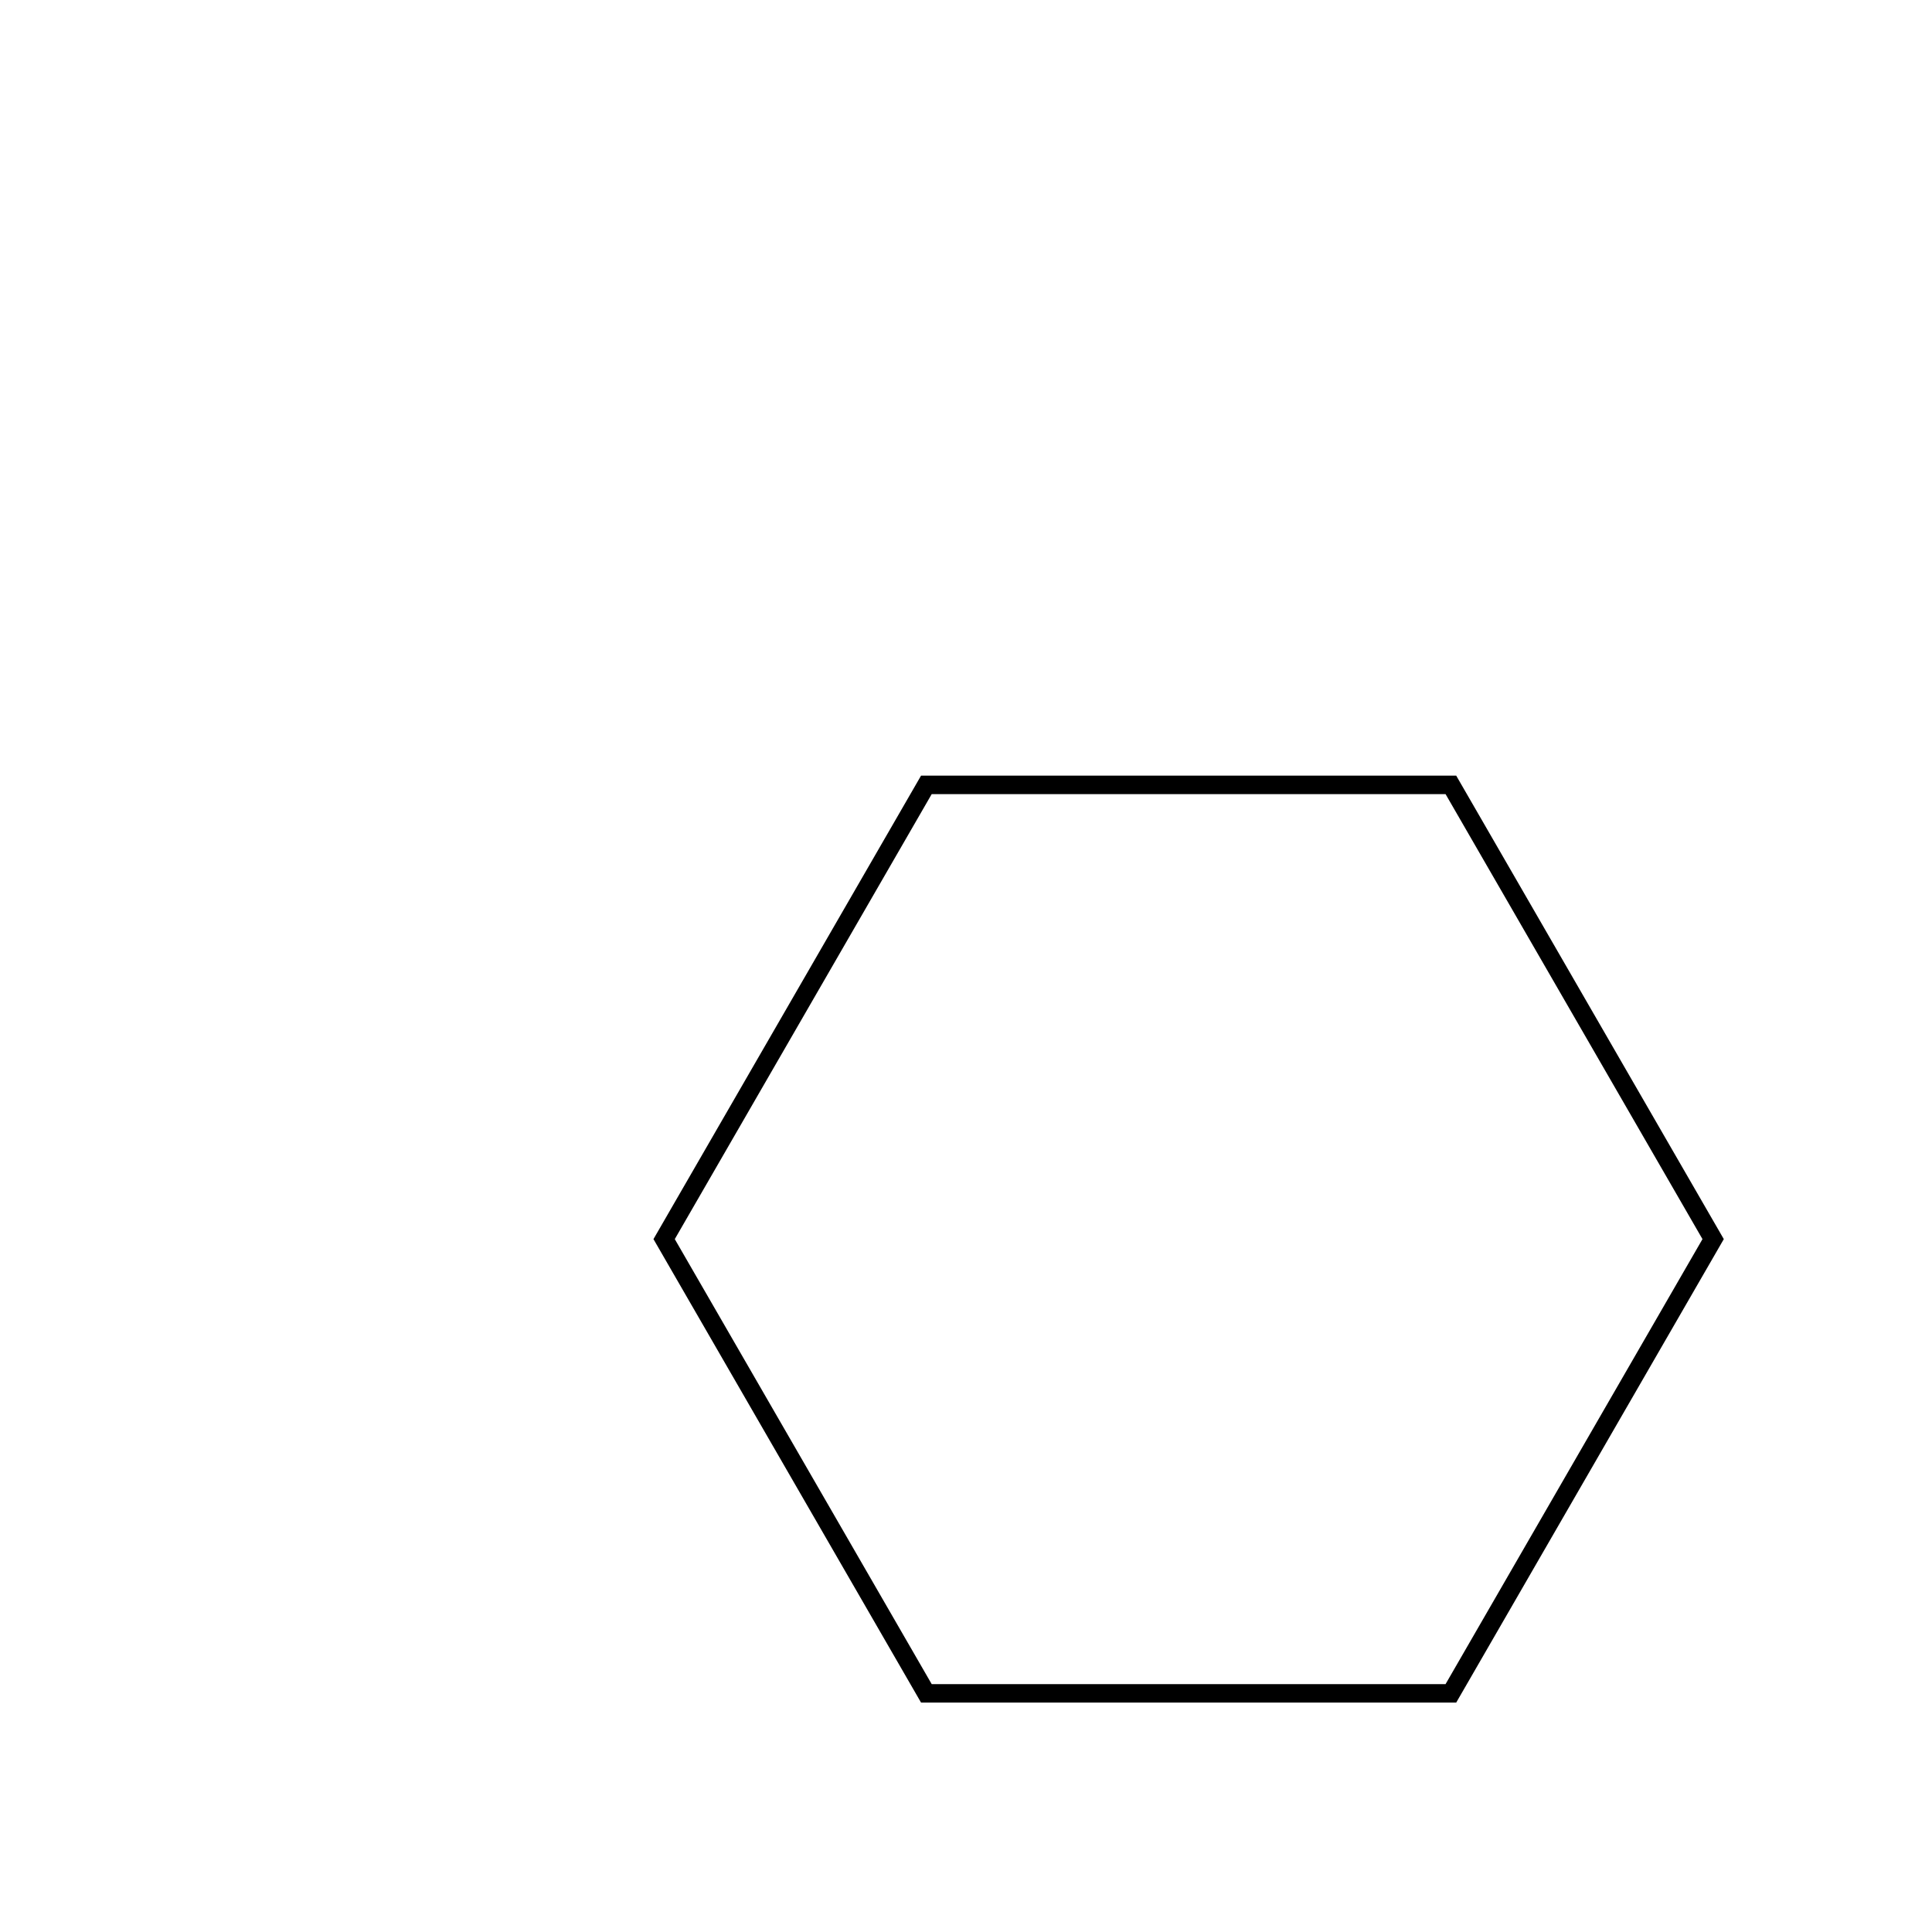
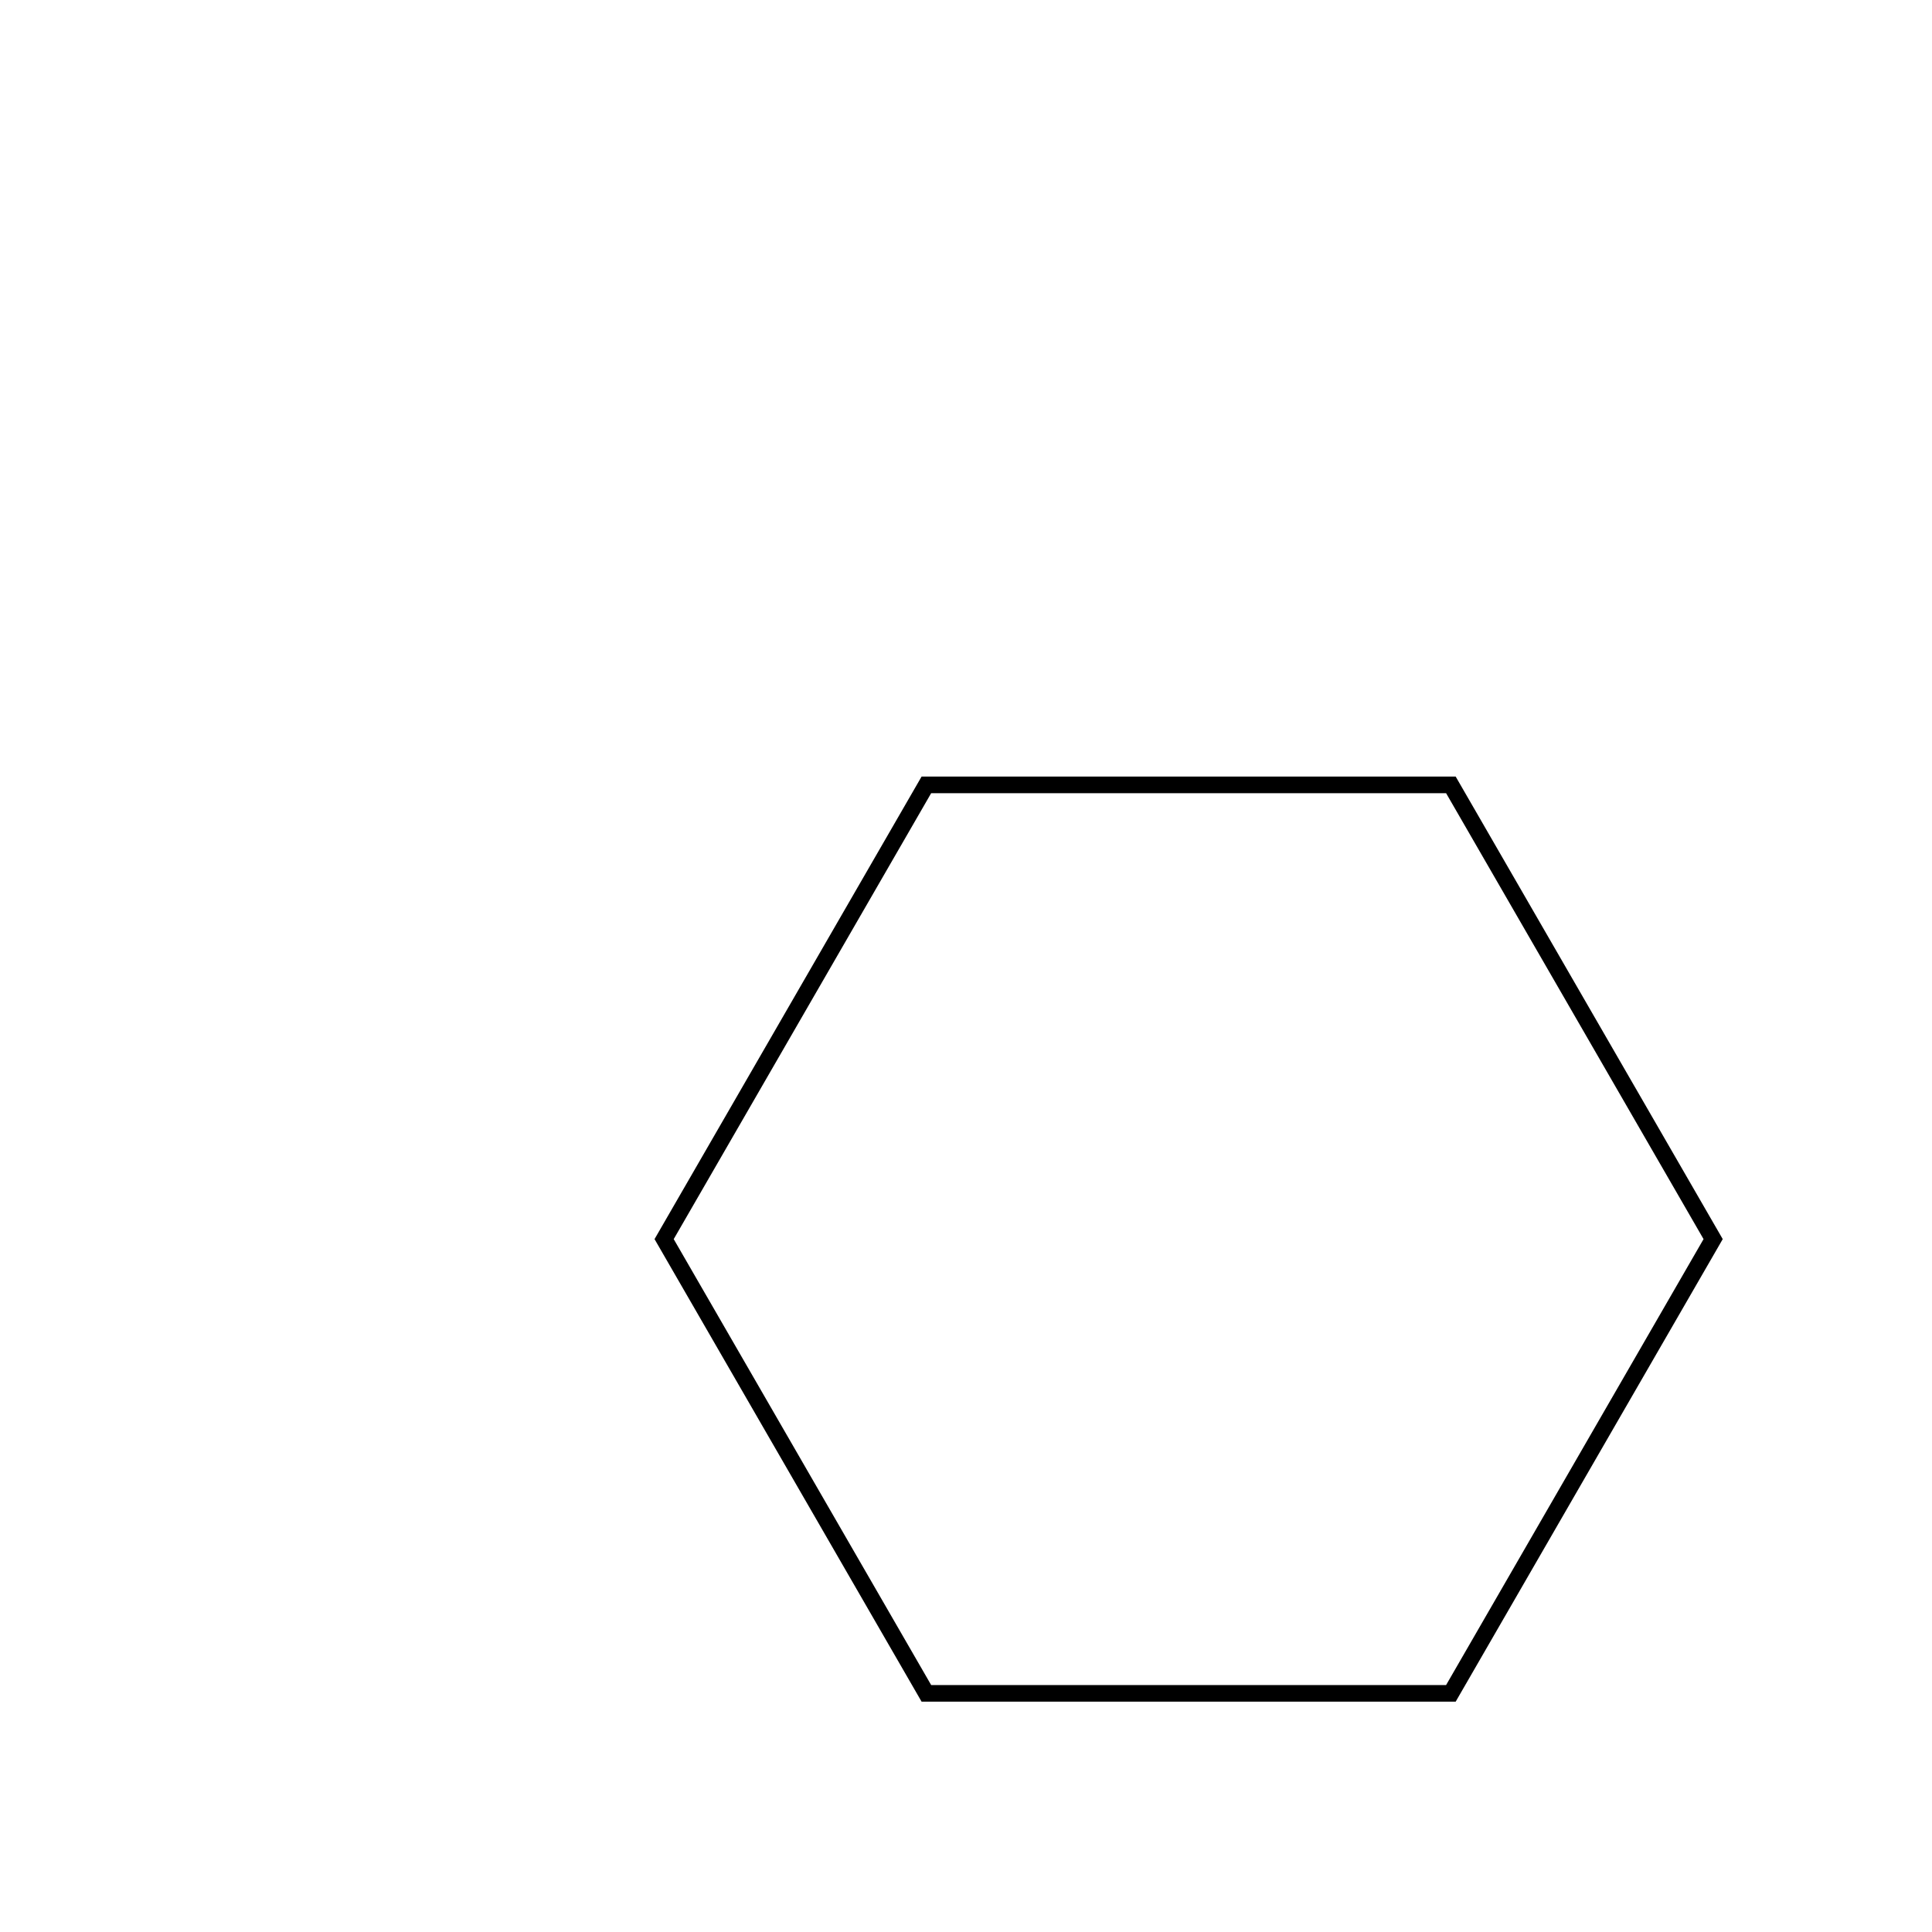
<svg xmlns="http://www.w3.org/2000/svg" viewBox="0 0 256 256" xml:space="preserve" style="fill-rule:evenodd;clip-rule:evenodd;stroke-miterlimit:8;fill:currentColor">
-   <path d="m484 3322.5-31.25 54.127h-62.5L359 3322.5l31.25-54.127h62.5z" style="stroke:currentColor;stroke-width:2.2;fill:none" transform="translate(-276 -306) translate(-35.208 -3224.431)scale(1.112)" />
+   <path d="m484 3322.5-31.25 54.127h-62.5L359 3322.5l31.25-54.127h62.5z" style="stroke:currentColor;stroke-width:2.2;vector-effect:non-scaling-stroke;fill:none" transform="translate(-276 -306) translate(-35.208 -3224.431)scale(1.112)" />
</svg>
